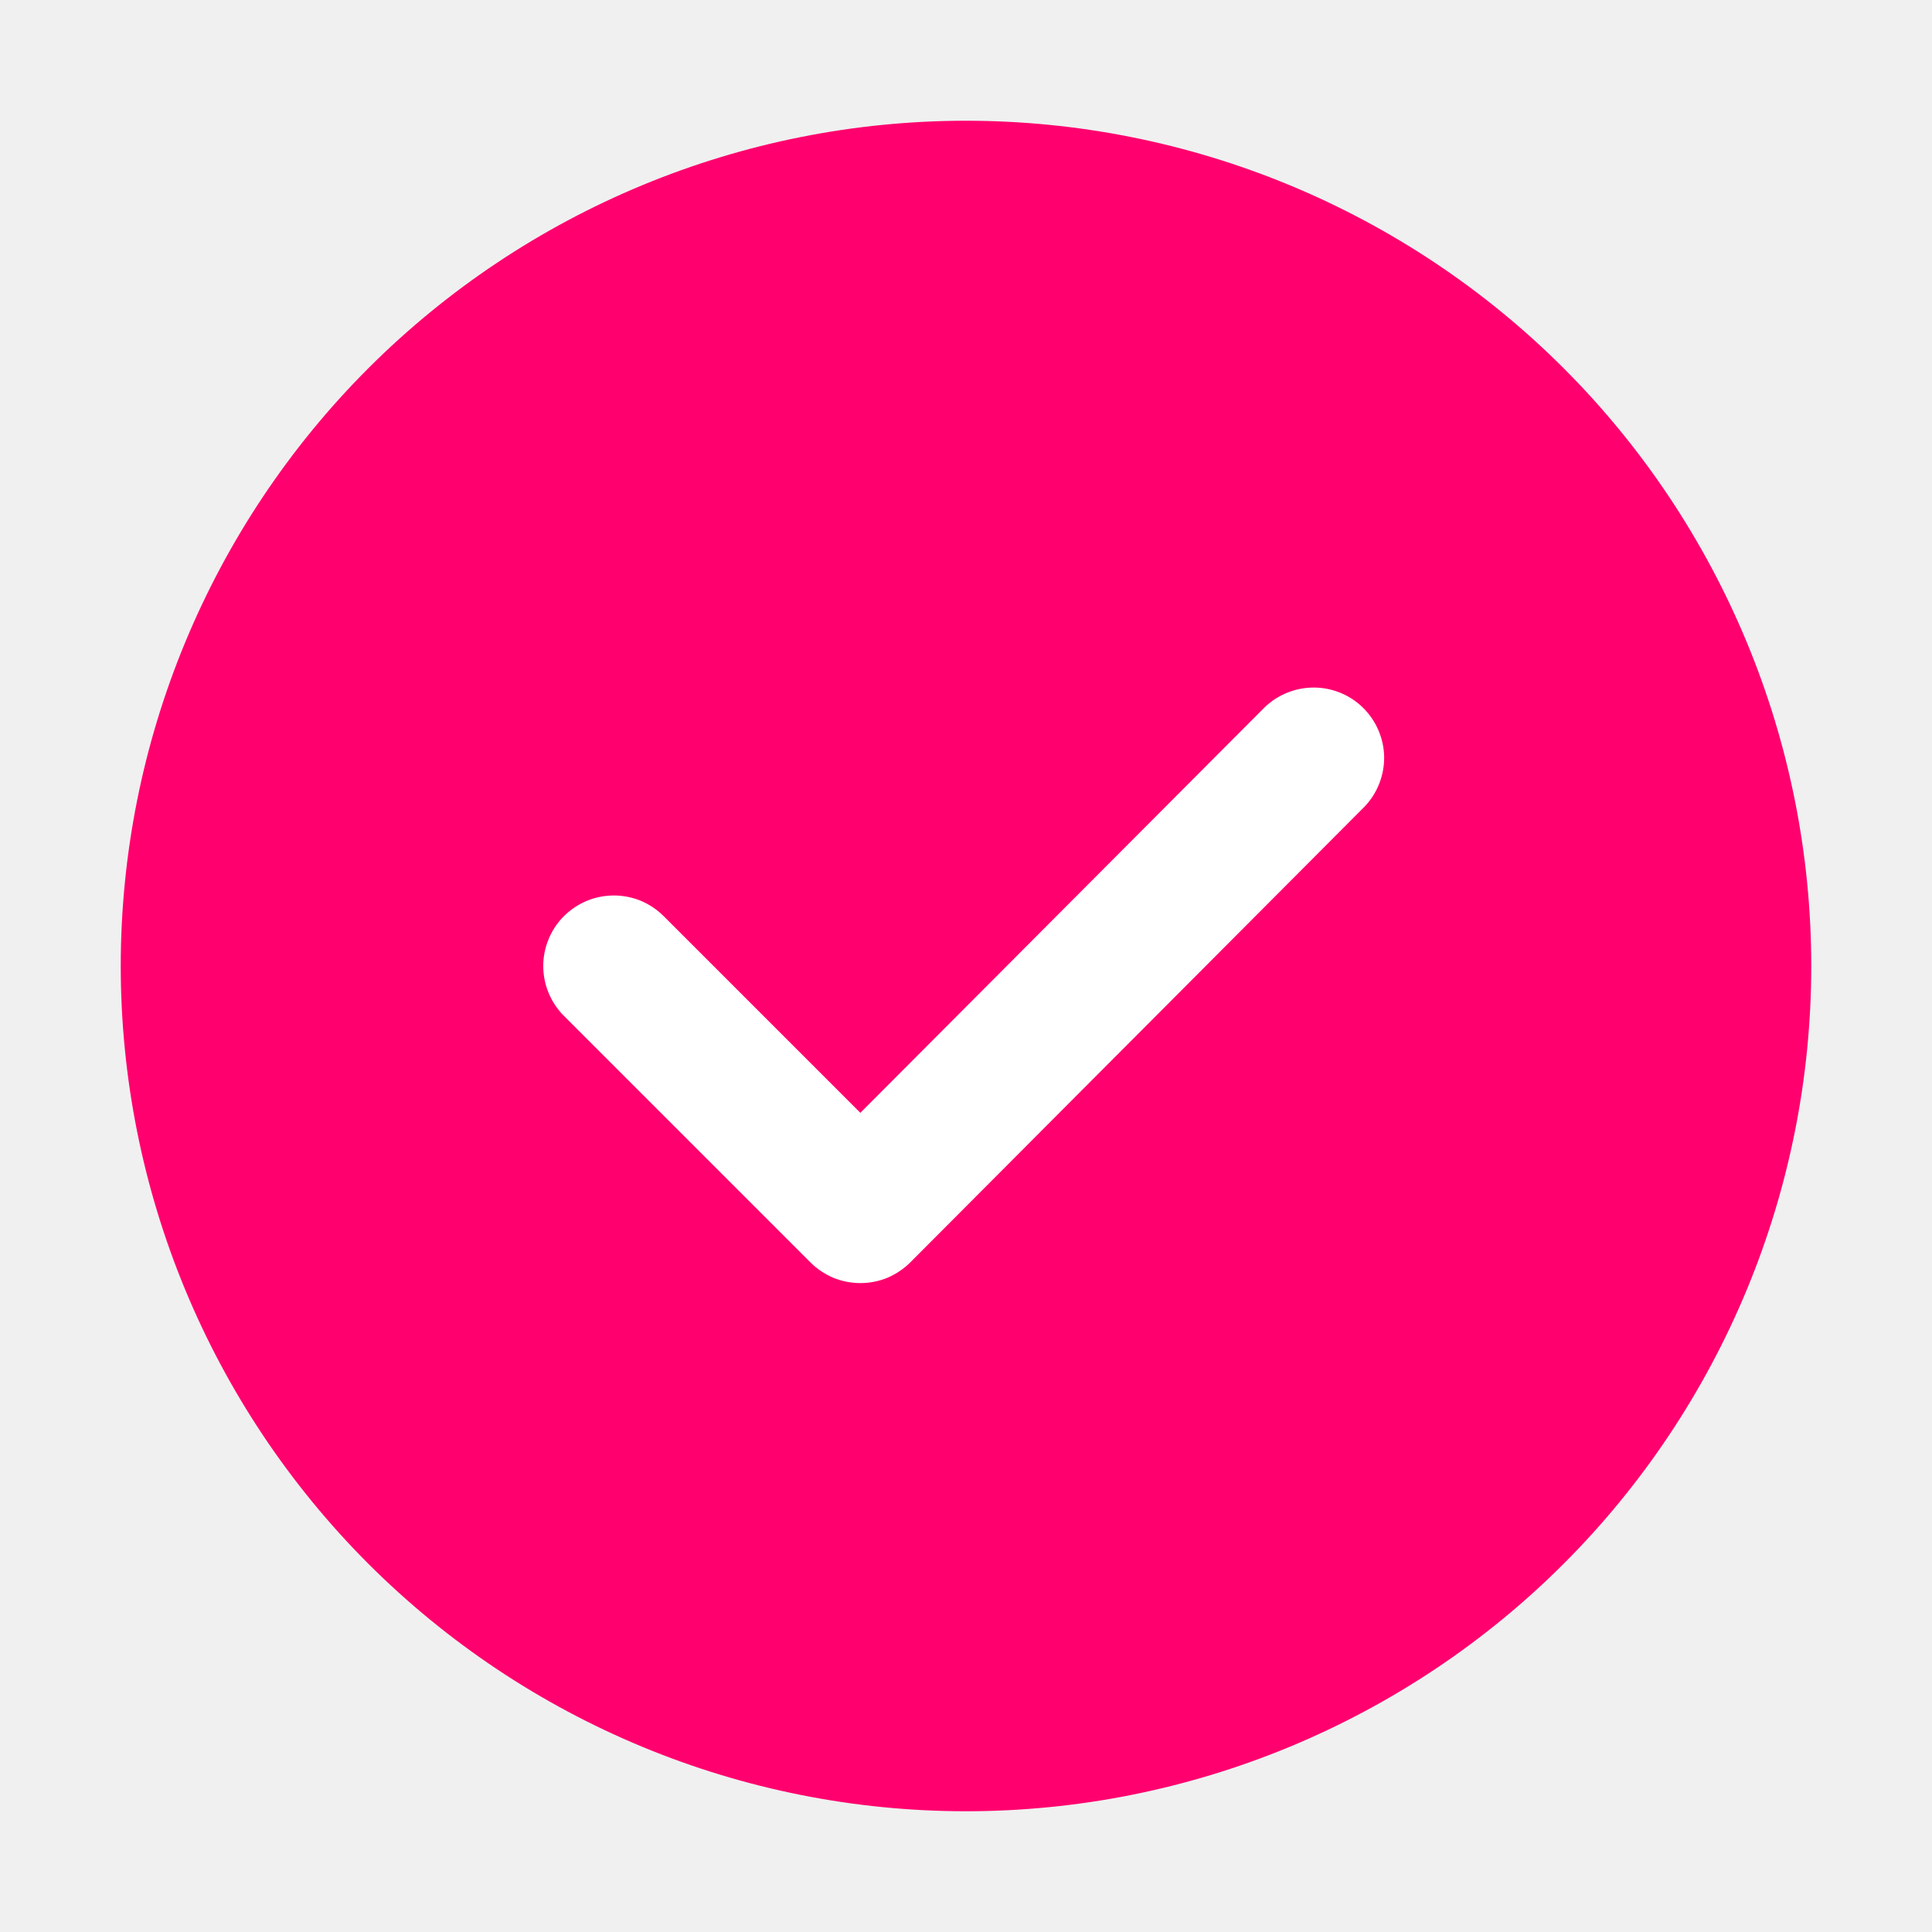
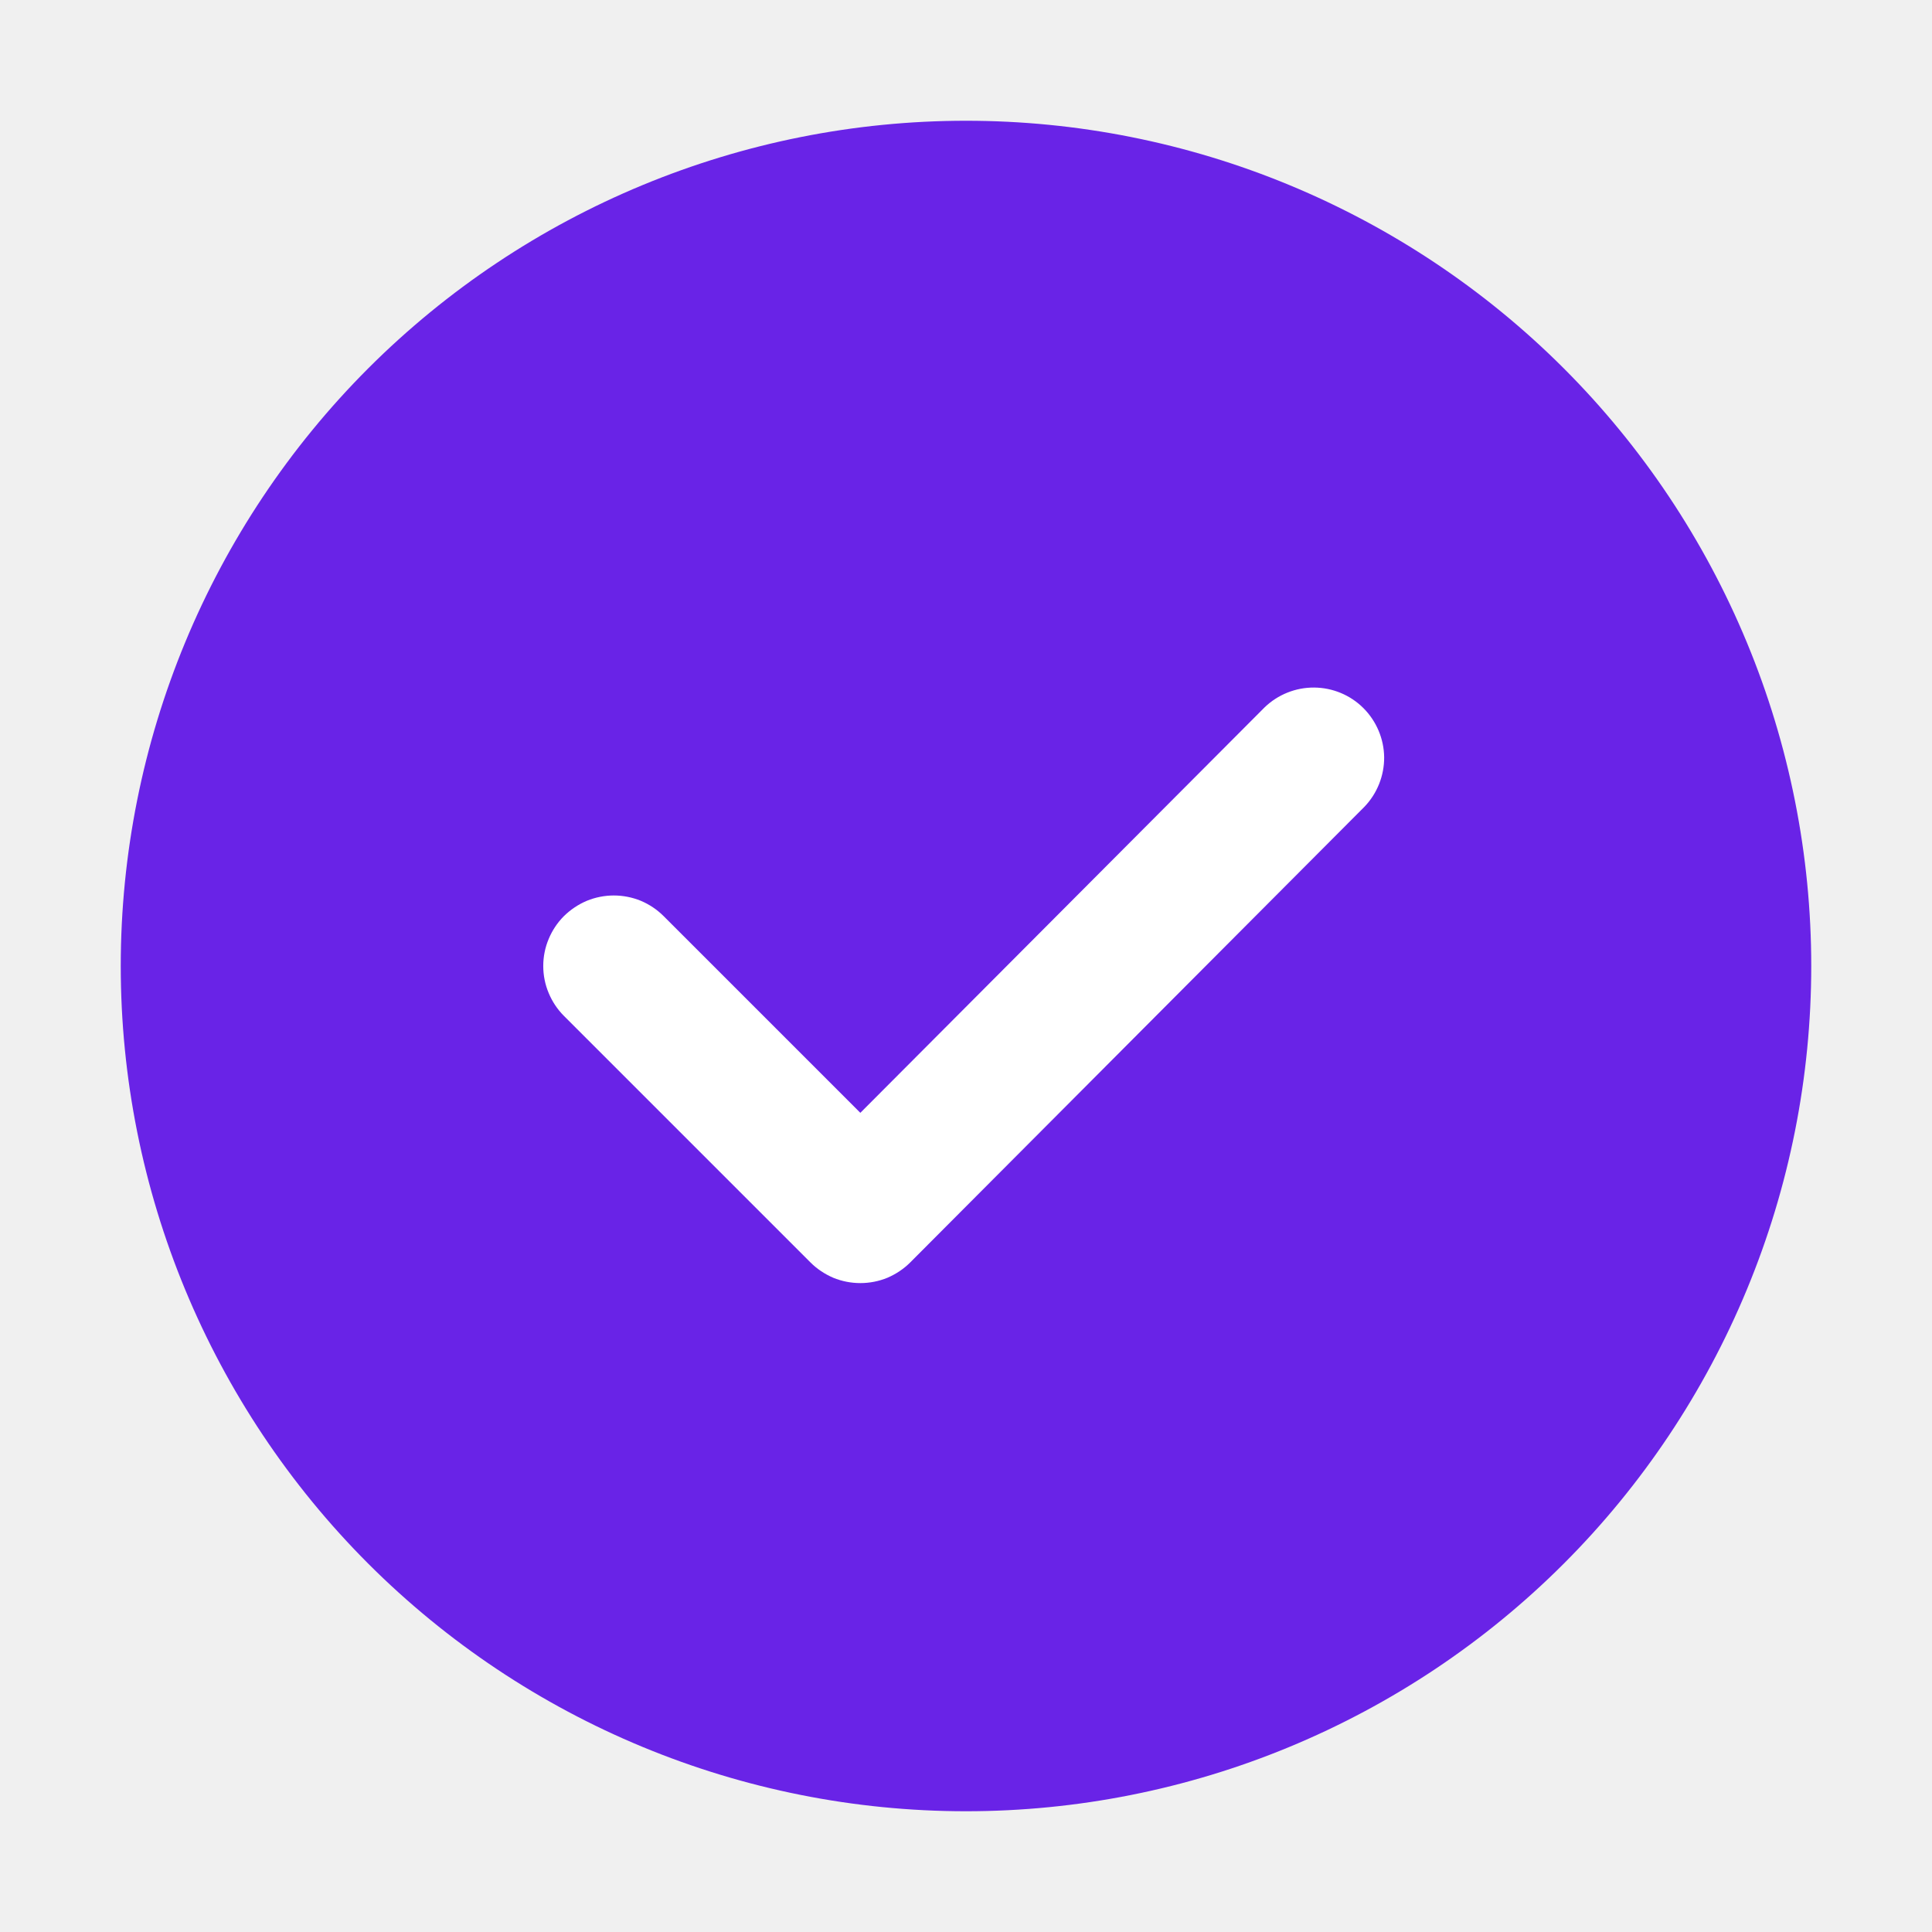
<svg xmlns="http://www.w3.org/2000/svg" width="16" height="16" viewBox="0 0 16 16" fill="none">
  <rect x="4" y="4" width="8" height="9.333" fill="white" />
-   <path d="M8 1C8.919 1 9.829 1.181 10.679 1.533C11.528 1.885 12.3 2.4 12.95 3.05C13.6 3.7 14.115 4.472 14.467 5.321C14.819 6.17 15 7.081 15 8C15 8.919 14.819 9.829 14.467 10.679C14.115 11.528 13.6 12.3 12.95 12.95C12.3 13.6 11.528 14.115 10.679 14.467C9.829 14.819 8.919 15 8 15C6.143 15 4.363 14.262 3.05 12.95C1.738 11.637 1 9.857 1 8C1 6.143 1.738 4.363 3.05 3.05C4.363 1.738 6.143 1 8 1ZM10.473 5.858L7.125 9.216L5.496 7.587C5.442 7.533 5.378 7.49 5.307 7.46C5.236 7.431 5.16 7.416 5.083 7.416C5.007 7.416 4.931 7.431 4.86 7.46C4.789 7.49 4.725 7.533 4.67 7.587C4.616 7.641 4.573 7.706 4.544 7.776C4.514 7.847 4.499 7.923 4.499 8C4.499 8.077 4.514 8.153 4.544 8.224C4.573 8.294 4.616 8.359 4.67 8.413L6.712 10.455C6.766 10.509 6.831 10.552 6.901 10.582C6.972 10.611 7.048 10.626 7.125 10.626C7.202 10.626 7.278 10.611 7.349 10.582C7.419 10.552 7.484 10.509 7.538 10.455L11.299 6.682C11.405 6.572 11.464 6.424 11.463 6.271C11.461 6.118 11.399 5.972 11.291 5.864C11.183 5.756 11.036 5.695 10.883 5.694C10.73 5.693 10.583 5.752 10.473 5.858Z" fill="#FF006E" />
+   <path d="M8 1C8.919 1 9.83 1.181 10.679 1.533C11.528 1.885 12.3 2.4 12.95 3.05C13.6 3.7 14.115 4.472 14.467 5.321C14.819 6.17 15 7.081 15 8C15 8.919 14.819 9.83 14.467 10.679C14.115 11.528 13.6 12.3 12.95 12.95C12.3 13.6 11.528 14.115 10.679 14.467C9.83 14.819 8.919 15 8 15C6.143 15 4.363 14.262 3.05 12.95C1.738 11.637 1 9.857 1 8C1 6.143 1.738 4.363 3.05 3.05C4.363 1.738 6.143 1 8 1ZM10.473 5.858L7.125 9.216L5.496 7.587C5.442 7.533 5.378 7.49 5.307 7.46C5.236 7.431 5.16 7.416 5.083 7.416C5.007 7.416 4.931 7.431 4.86 7.46C4.789 7.49 4.725 7.533 4.67 7.587C4.616 7.641 4.573 7.706 4.544 7.776C4.514 7.847 4.499 7.923 4.499 8C4.499 8.077 4.514 8.153 4.544 8.224C4.573 8.294 4.616 8.359 4.67 8.413L6.712 10.455C6.766 10.509 6.831 10.552 6.901 10.582C6.972 10.611 7.048 10.626 7.125 10.626C7.202 10.626 7.278 10.611 7.349 10.582C7.419 10.552 7.484 10.509 7.538 10.455L11.299 6.682C11.405 6.572 11.464 6.424 11.463 6.271C11.461 6.118 11.399 5.972 11.291 5.864C11.183 5.756 11.036 5.695 10.883 5.694C10.73 5.693 10.583 5.752 10.473 5.858Z" fill="#6923E7" />
</svg>
